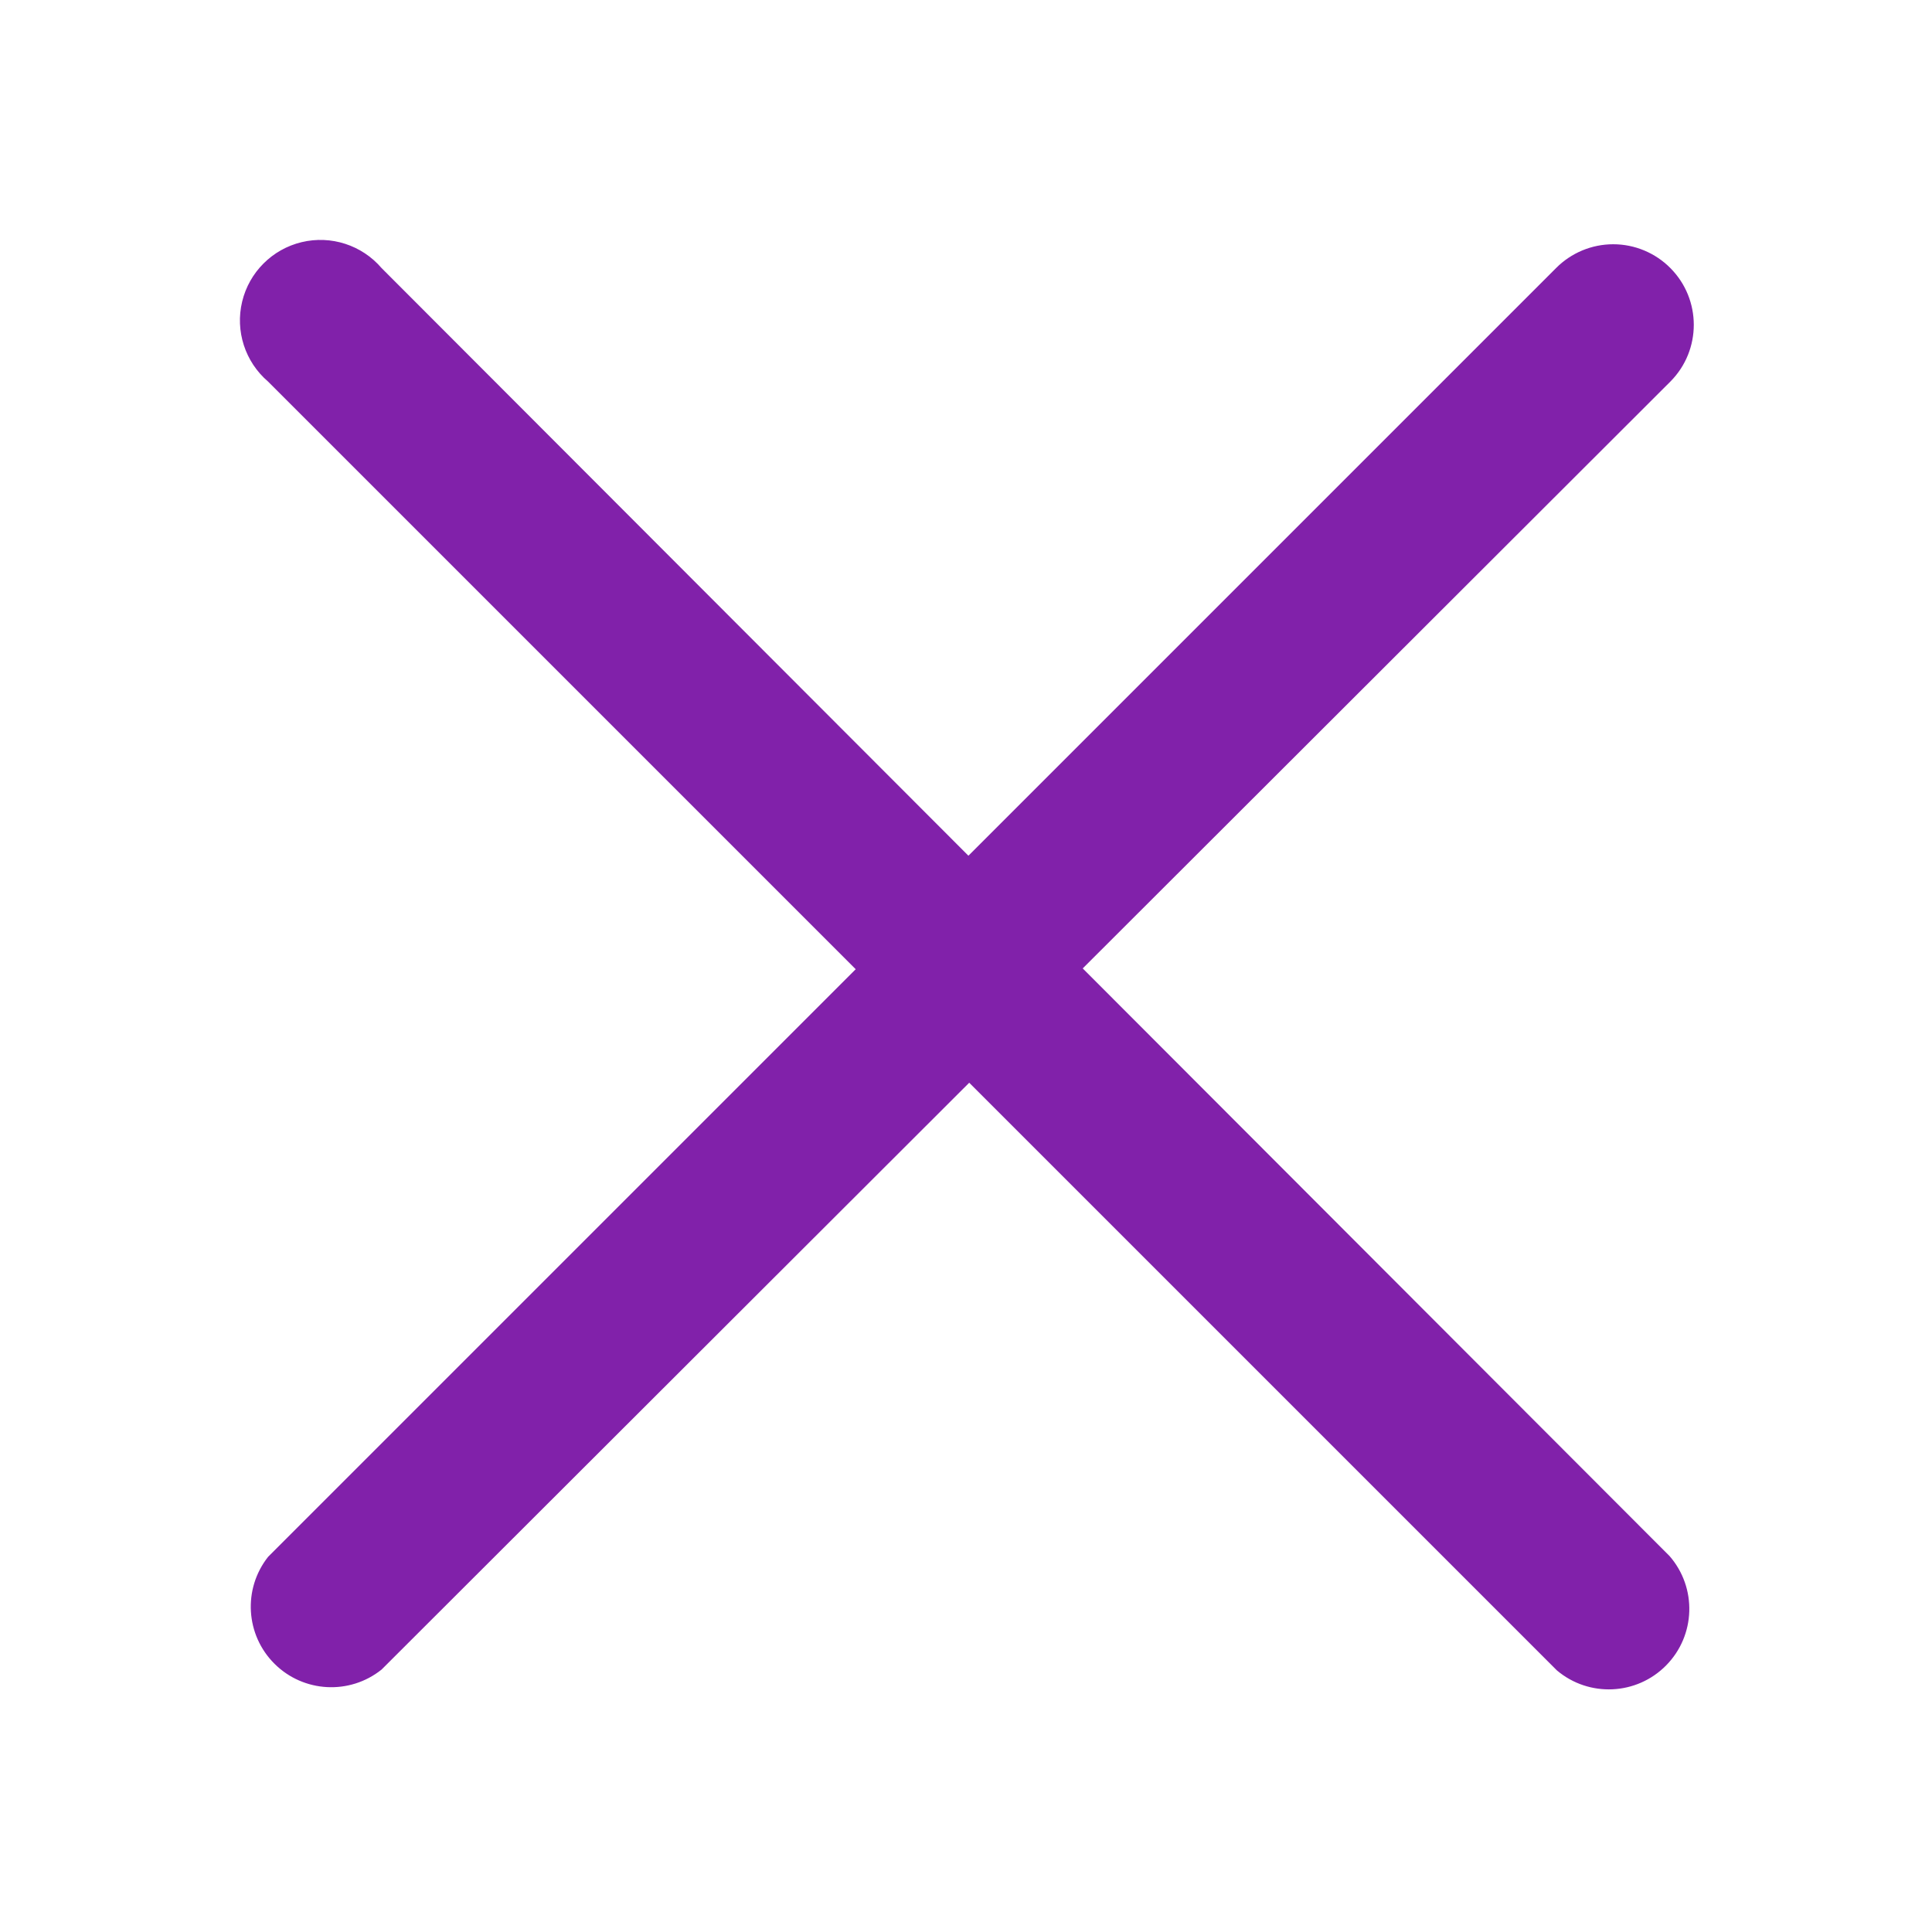
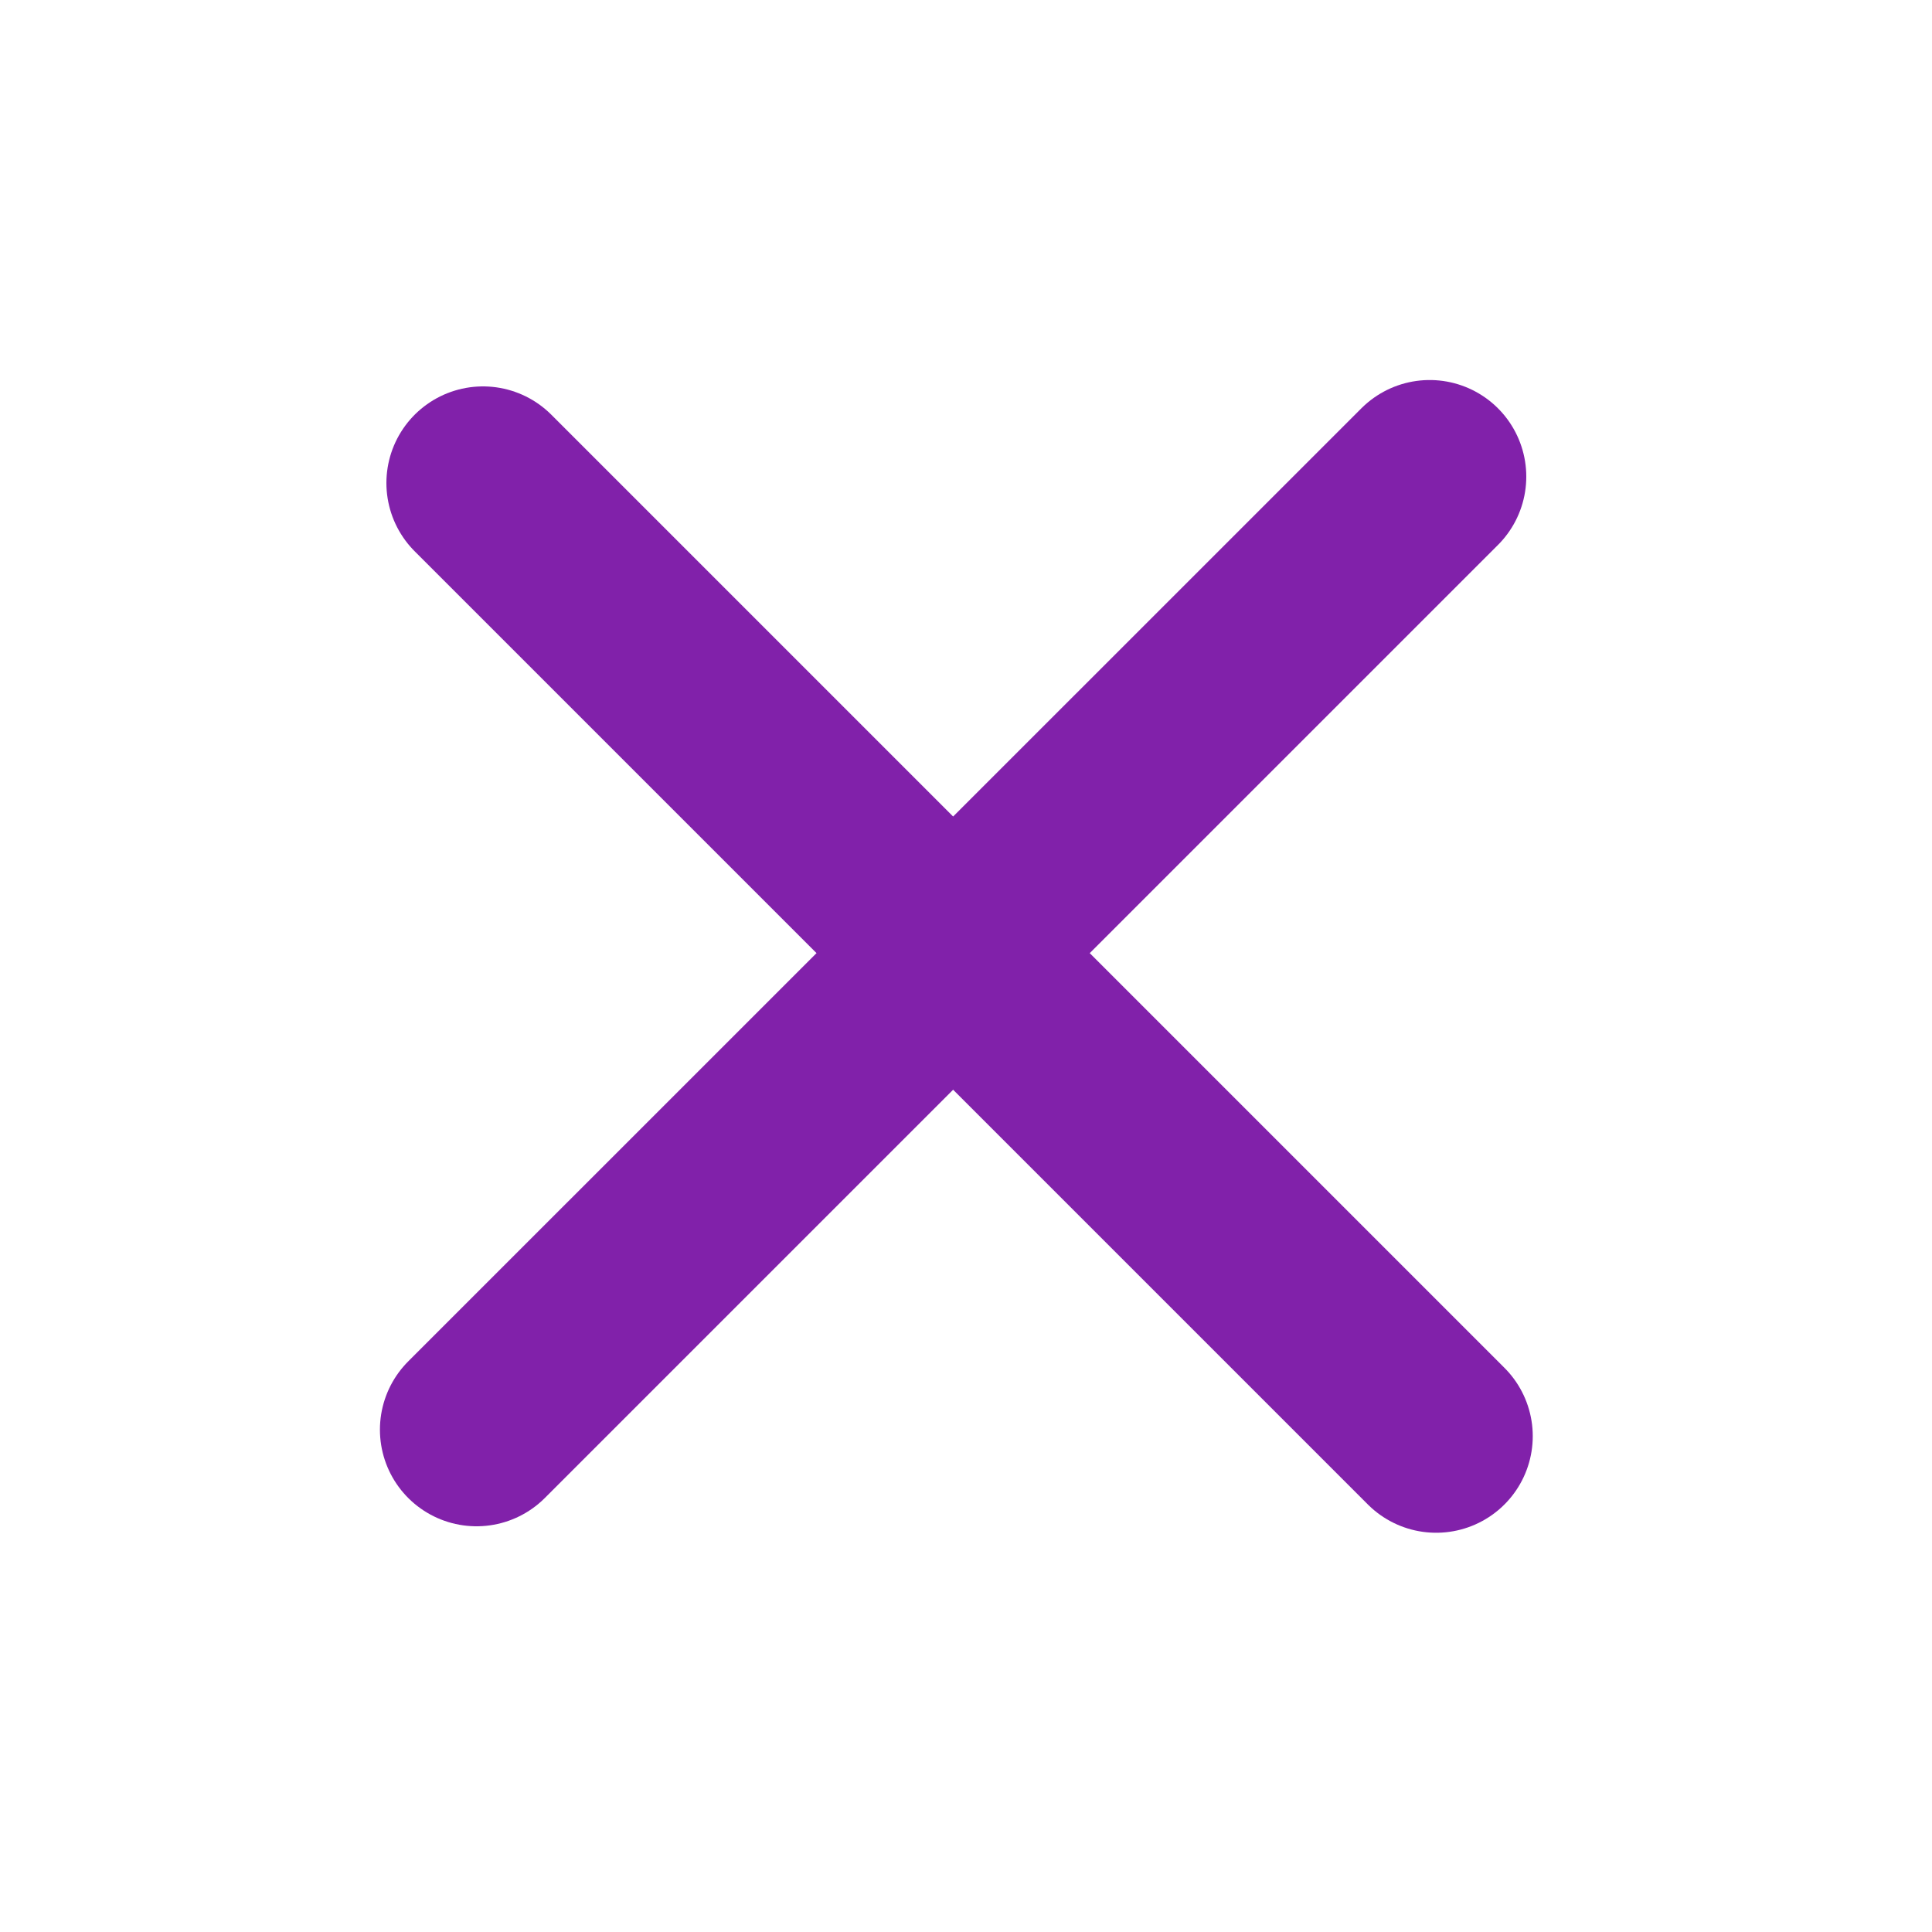
- <svg xmlns="http://www.w3.org/2000/svg" width="800" height="800" viewBox="0 0 24 24" fill="none">
-   <path d="M20.75 3.33a1 1 0 0 0-1.42 0l-7.3 7.3-7.29-7.3a1 1 0 1 0-1.41 1.41l7.3 7.3-7.3 7.3a1 1 0 0 0 1.41 1.4l7.3-7.29 7.3 7.3a1 1 0 0 0 1.4-1.42l-7.29-7.3 7.3-7.29a1 1 0 0 0 0-1.41Z" fill="#8121AA" />
+ <svg xmlns="http://www.w3.org/2000/svg" width="20" height="20" viewBox="0 0 20 20" fill="none">
+   <path d="M14.8 4.934L4.933 14.8" stroke="#8121AA" stroke-width="2" stroke-linecap="round" stroke-linejoin="round" />
+   <path d="M5 5L14.867 14.867" stroke="#8121AA" stroke-width="2" stroke-linecap="round" stroke-linejoin="round" />
</svg>
